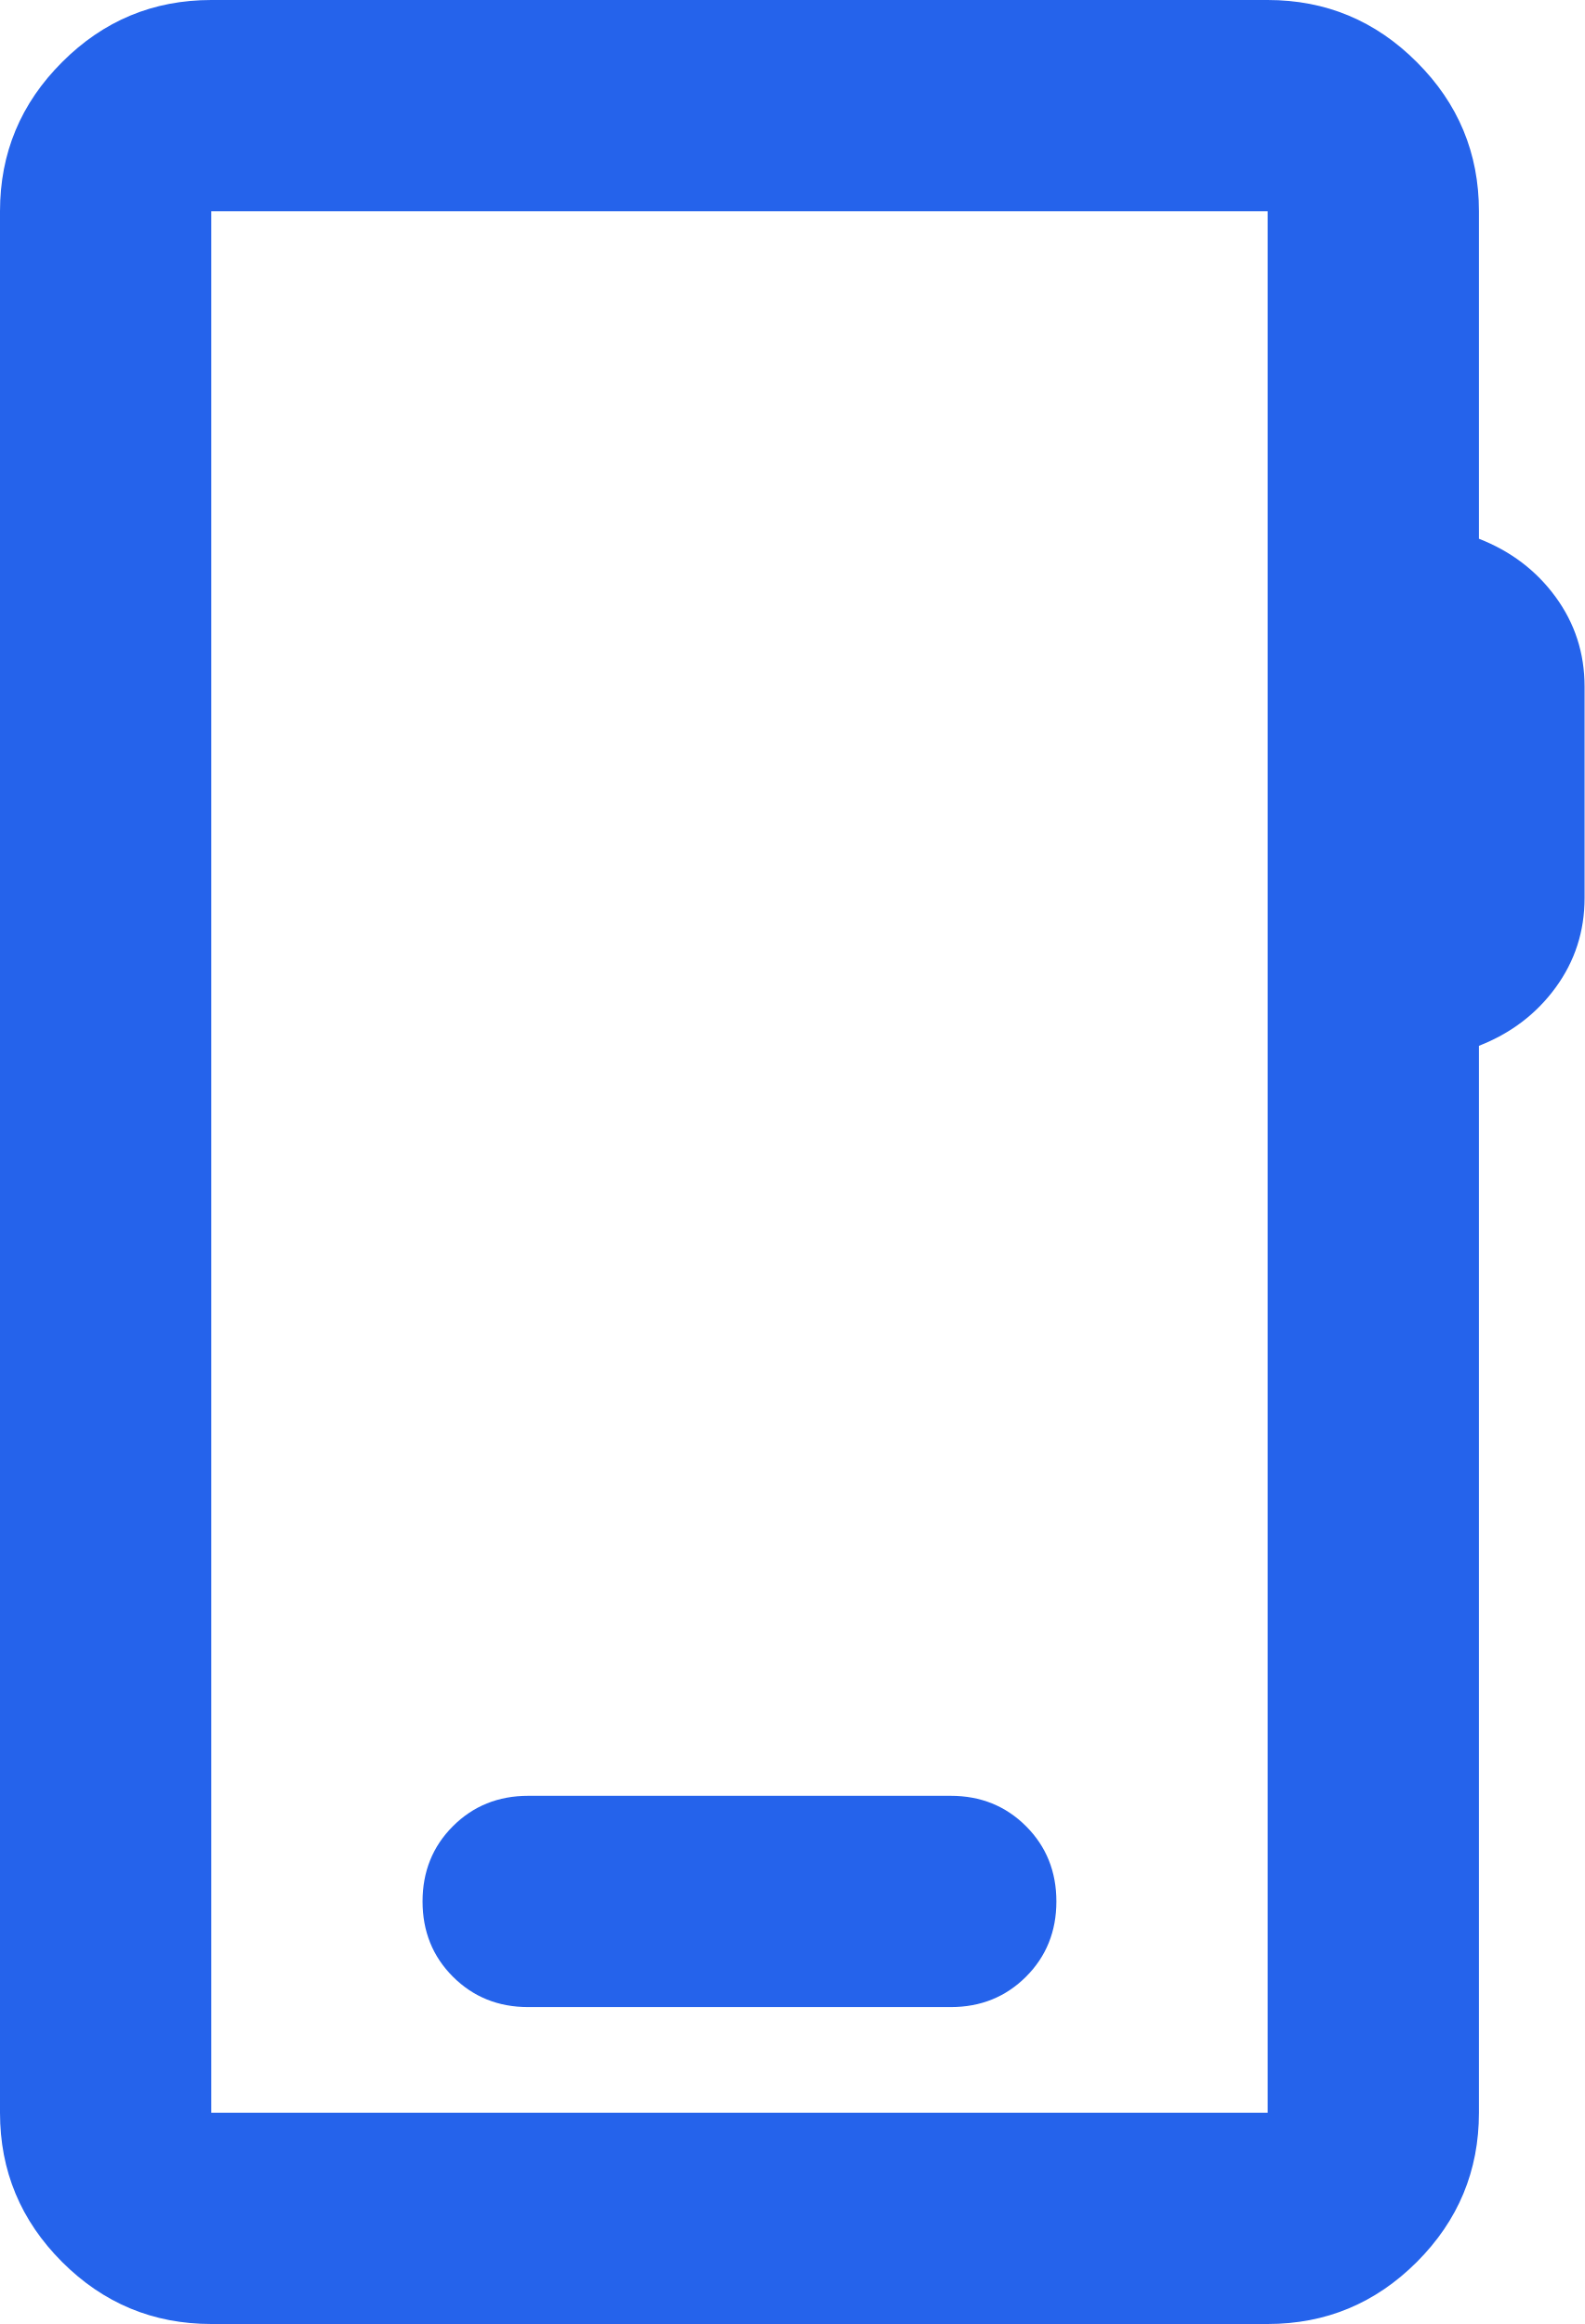
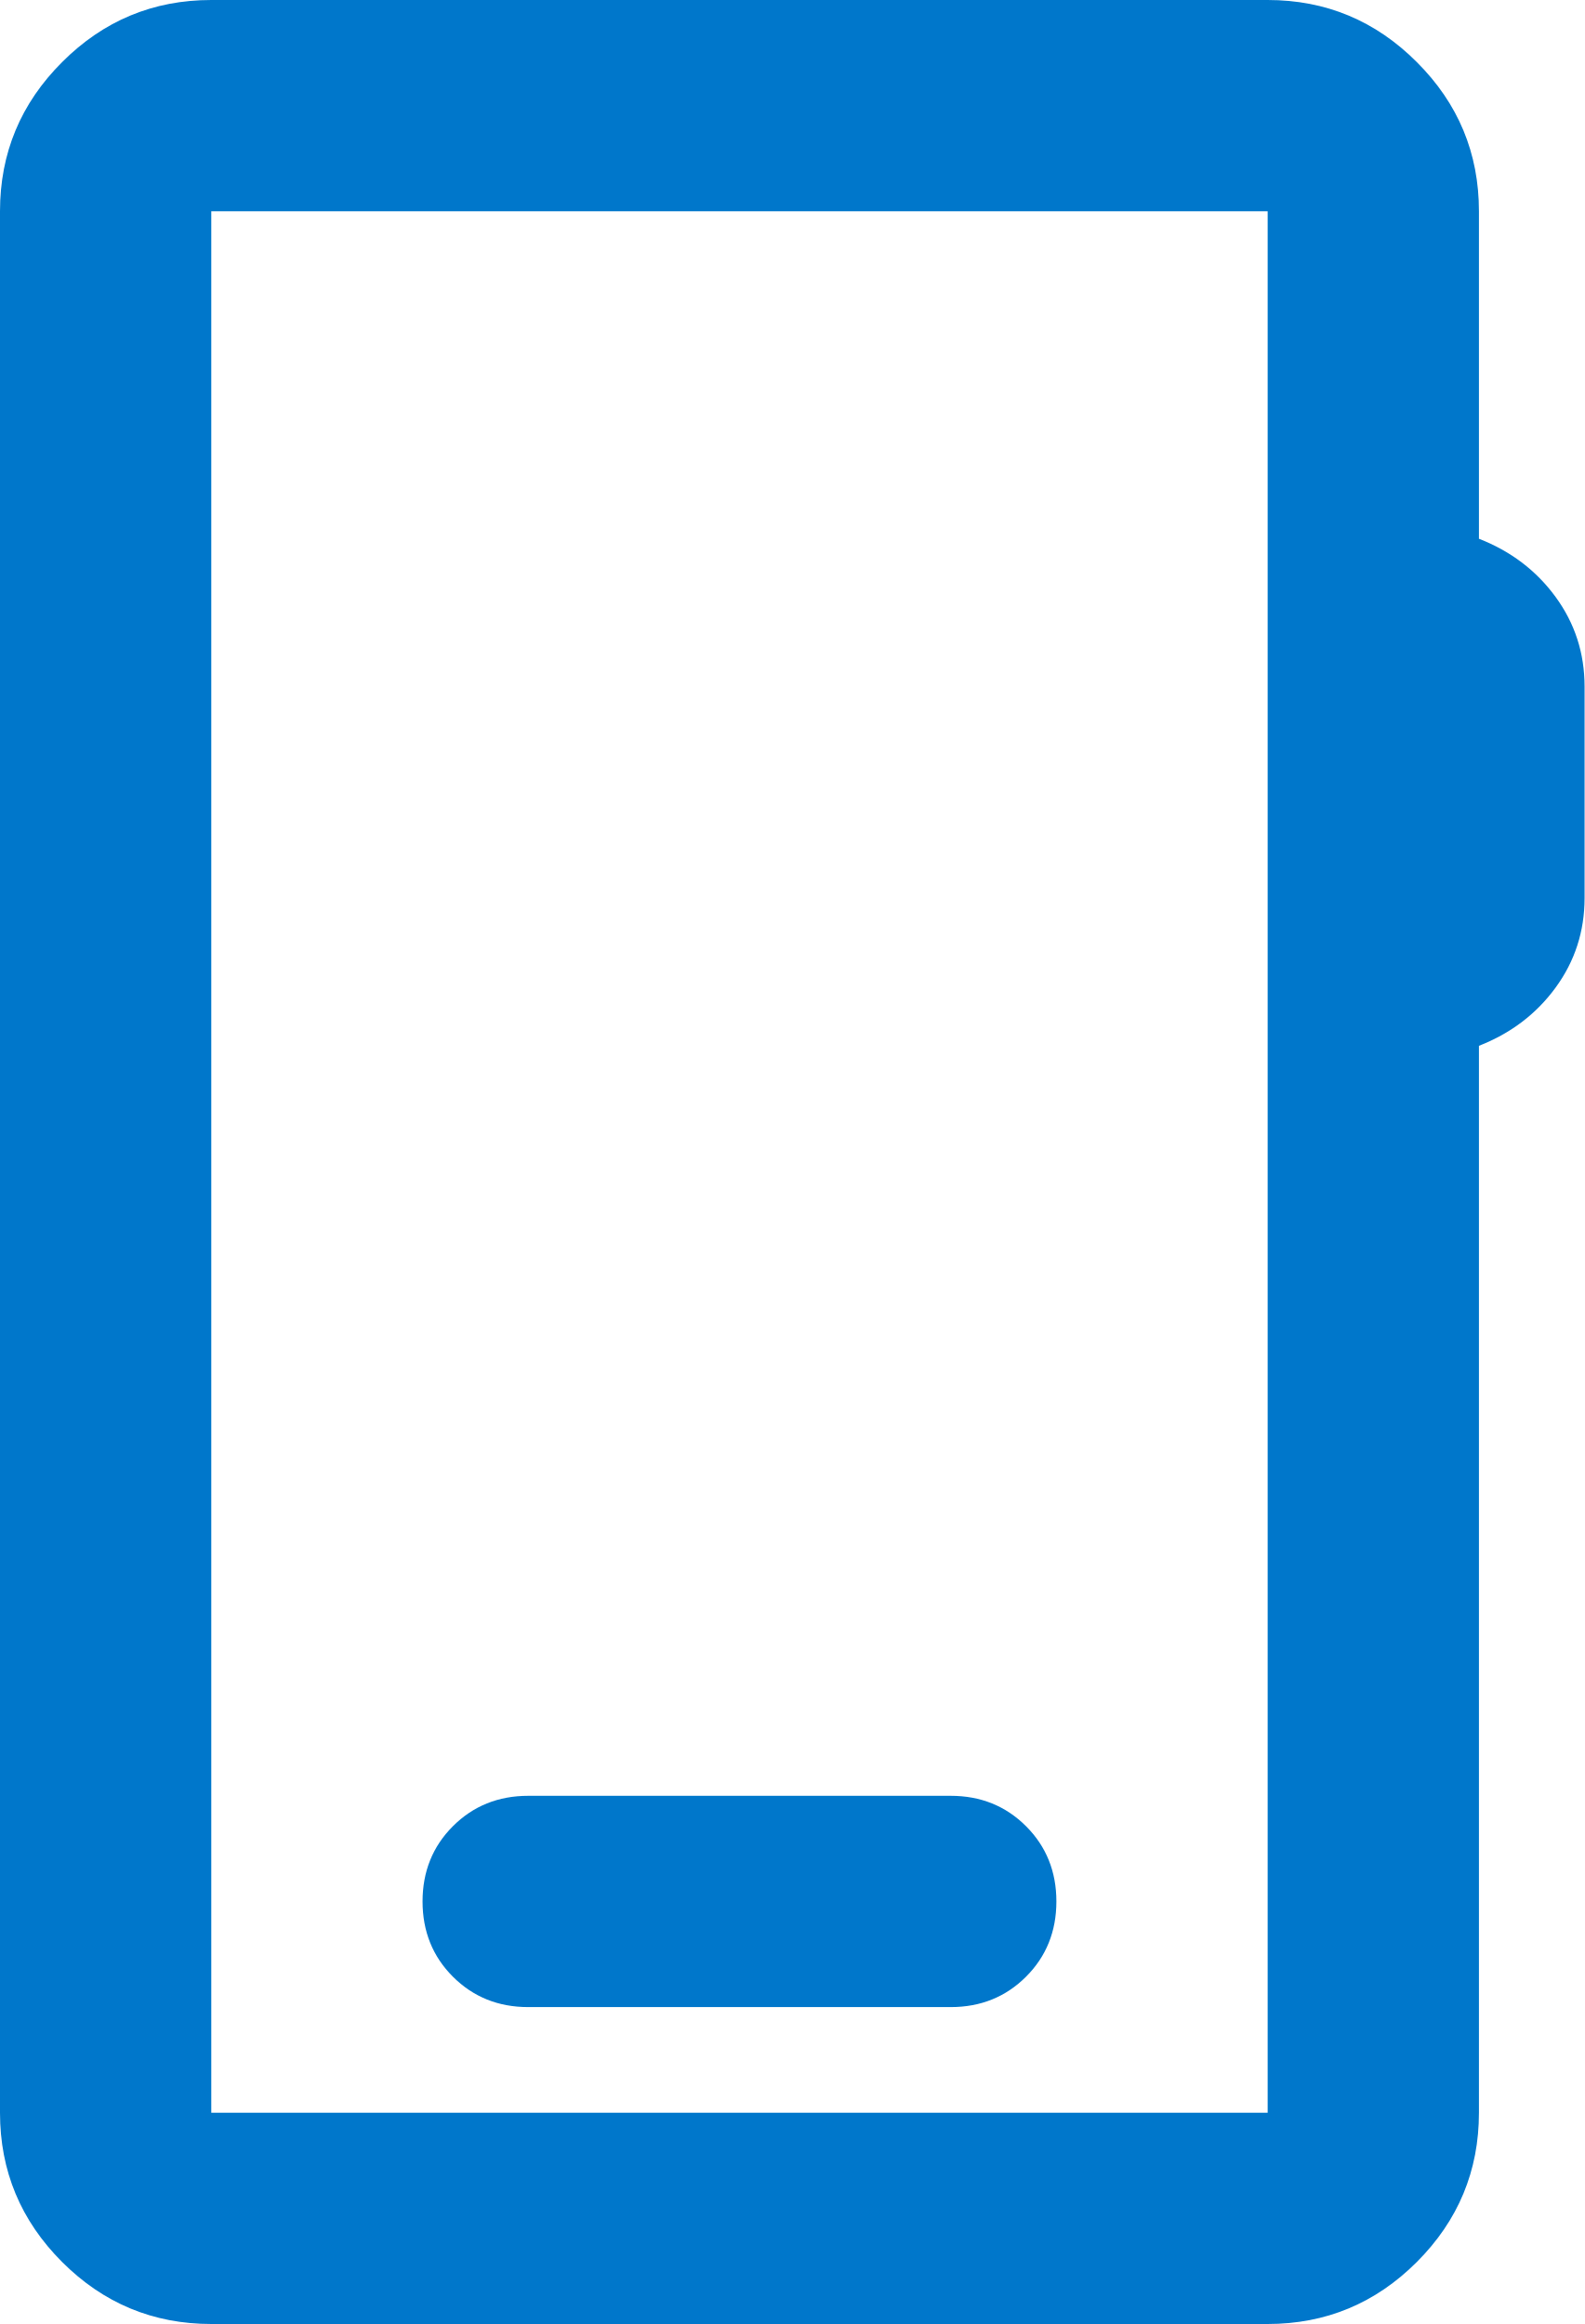
<svg xmlns="http://www.w3.org/2000/svg" width="15" height="22" viewBox="0 0 15 22" fill="none">
-   <path d="M2 22C1.45 22 0.979 21.804 0.588 21.413C0.196 21.021 0 20.55 0 20V2C0 1.45 0.196 0.979 0.588 0.588C0.979 0.196 1.45 0 2 0H12C12.55 0 13.021 0.196 13.412 0.588C13.804 0.979 14 1.45 14 2V5.1C14.3 5.217 14.542 5.4 14.725 5.65C14.908 5.9 15 6.183 15 6.5V8.5C15 8.817 14.908 9.1 14.725 9.35C14.542 9.6 14.3 9.783 14 9.9V20C14 20.55 13.804 21.021 13.412 21.413C13.021 21.804 12.55 22 12 22H2ZM2 20H12V2H2V20ZM2 20V2V20ZM5 19H9C9.283 19 9.521 18.904 9.713 18.712C9.904 18.521 10 18.283 10 18C10 17.717 9.904 17.479 9.713 17.288C9.521 17.096 9.283 17 9 17H5C4.717 17 4.479 17.096 4.287 17.288C4.096 17.479 4 17.717 4 18C4 18.283 4.096 18.521 4.287 18.712C4.479 18.904 4.717 19 5 19Z" fill="#2563EB" />
+   <path d="M2 22C1.45 22 0.979 21.804 0.588 21.413C0.196 21.021 0 20.55 0 20V2C0 1.45 0.196 0.979 0.588 0.588C0.979 0.196 1.45 0 2 0H12C12.55 0 13.021 0.196 13.412 0.588C13.804 0.979 14 1.45 14 2V5.1C14.3 5.217 14.542 5.4 14.725 5.65C14.908 5.9 15 6.183 15 6.5V8.5C15 8.817 14.908 9.1 14.725 9.35C14.542 9.6 14.3 9.783 14 9.9V20C14 20.55 13.804 21.021 13.412 21.413C13.021 21.804 12.55 22 12 22H2ZM2 20H12V2H2V20ZM2 20V2V20ZM5 19H9C9.283 19 9.521 18.904 9.713 18.712C9.904 18.521 10 18.283 10 18C10 17.717 9.904 17.479 9.713 17.288C9.521 17.096 9.283 17 9 17H5C4.717 17 4.479 17.096 4.287 17.288C4.096 17.479 4 17.717 4 18C4 18.283 4.096 18.521 4.287 18.712C4.479 18.904 4.717 19 5 19Z" fill="#0077CB" />
</svg>
